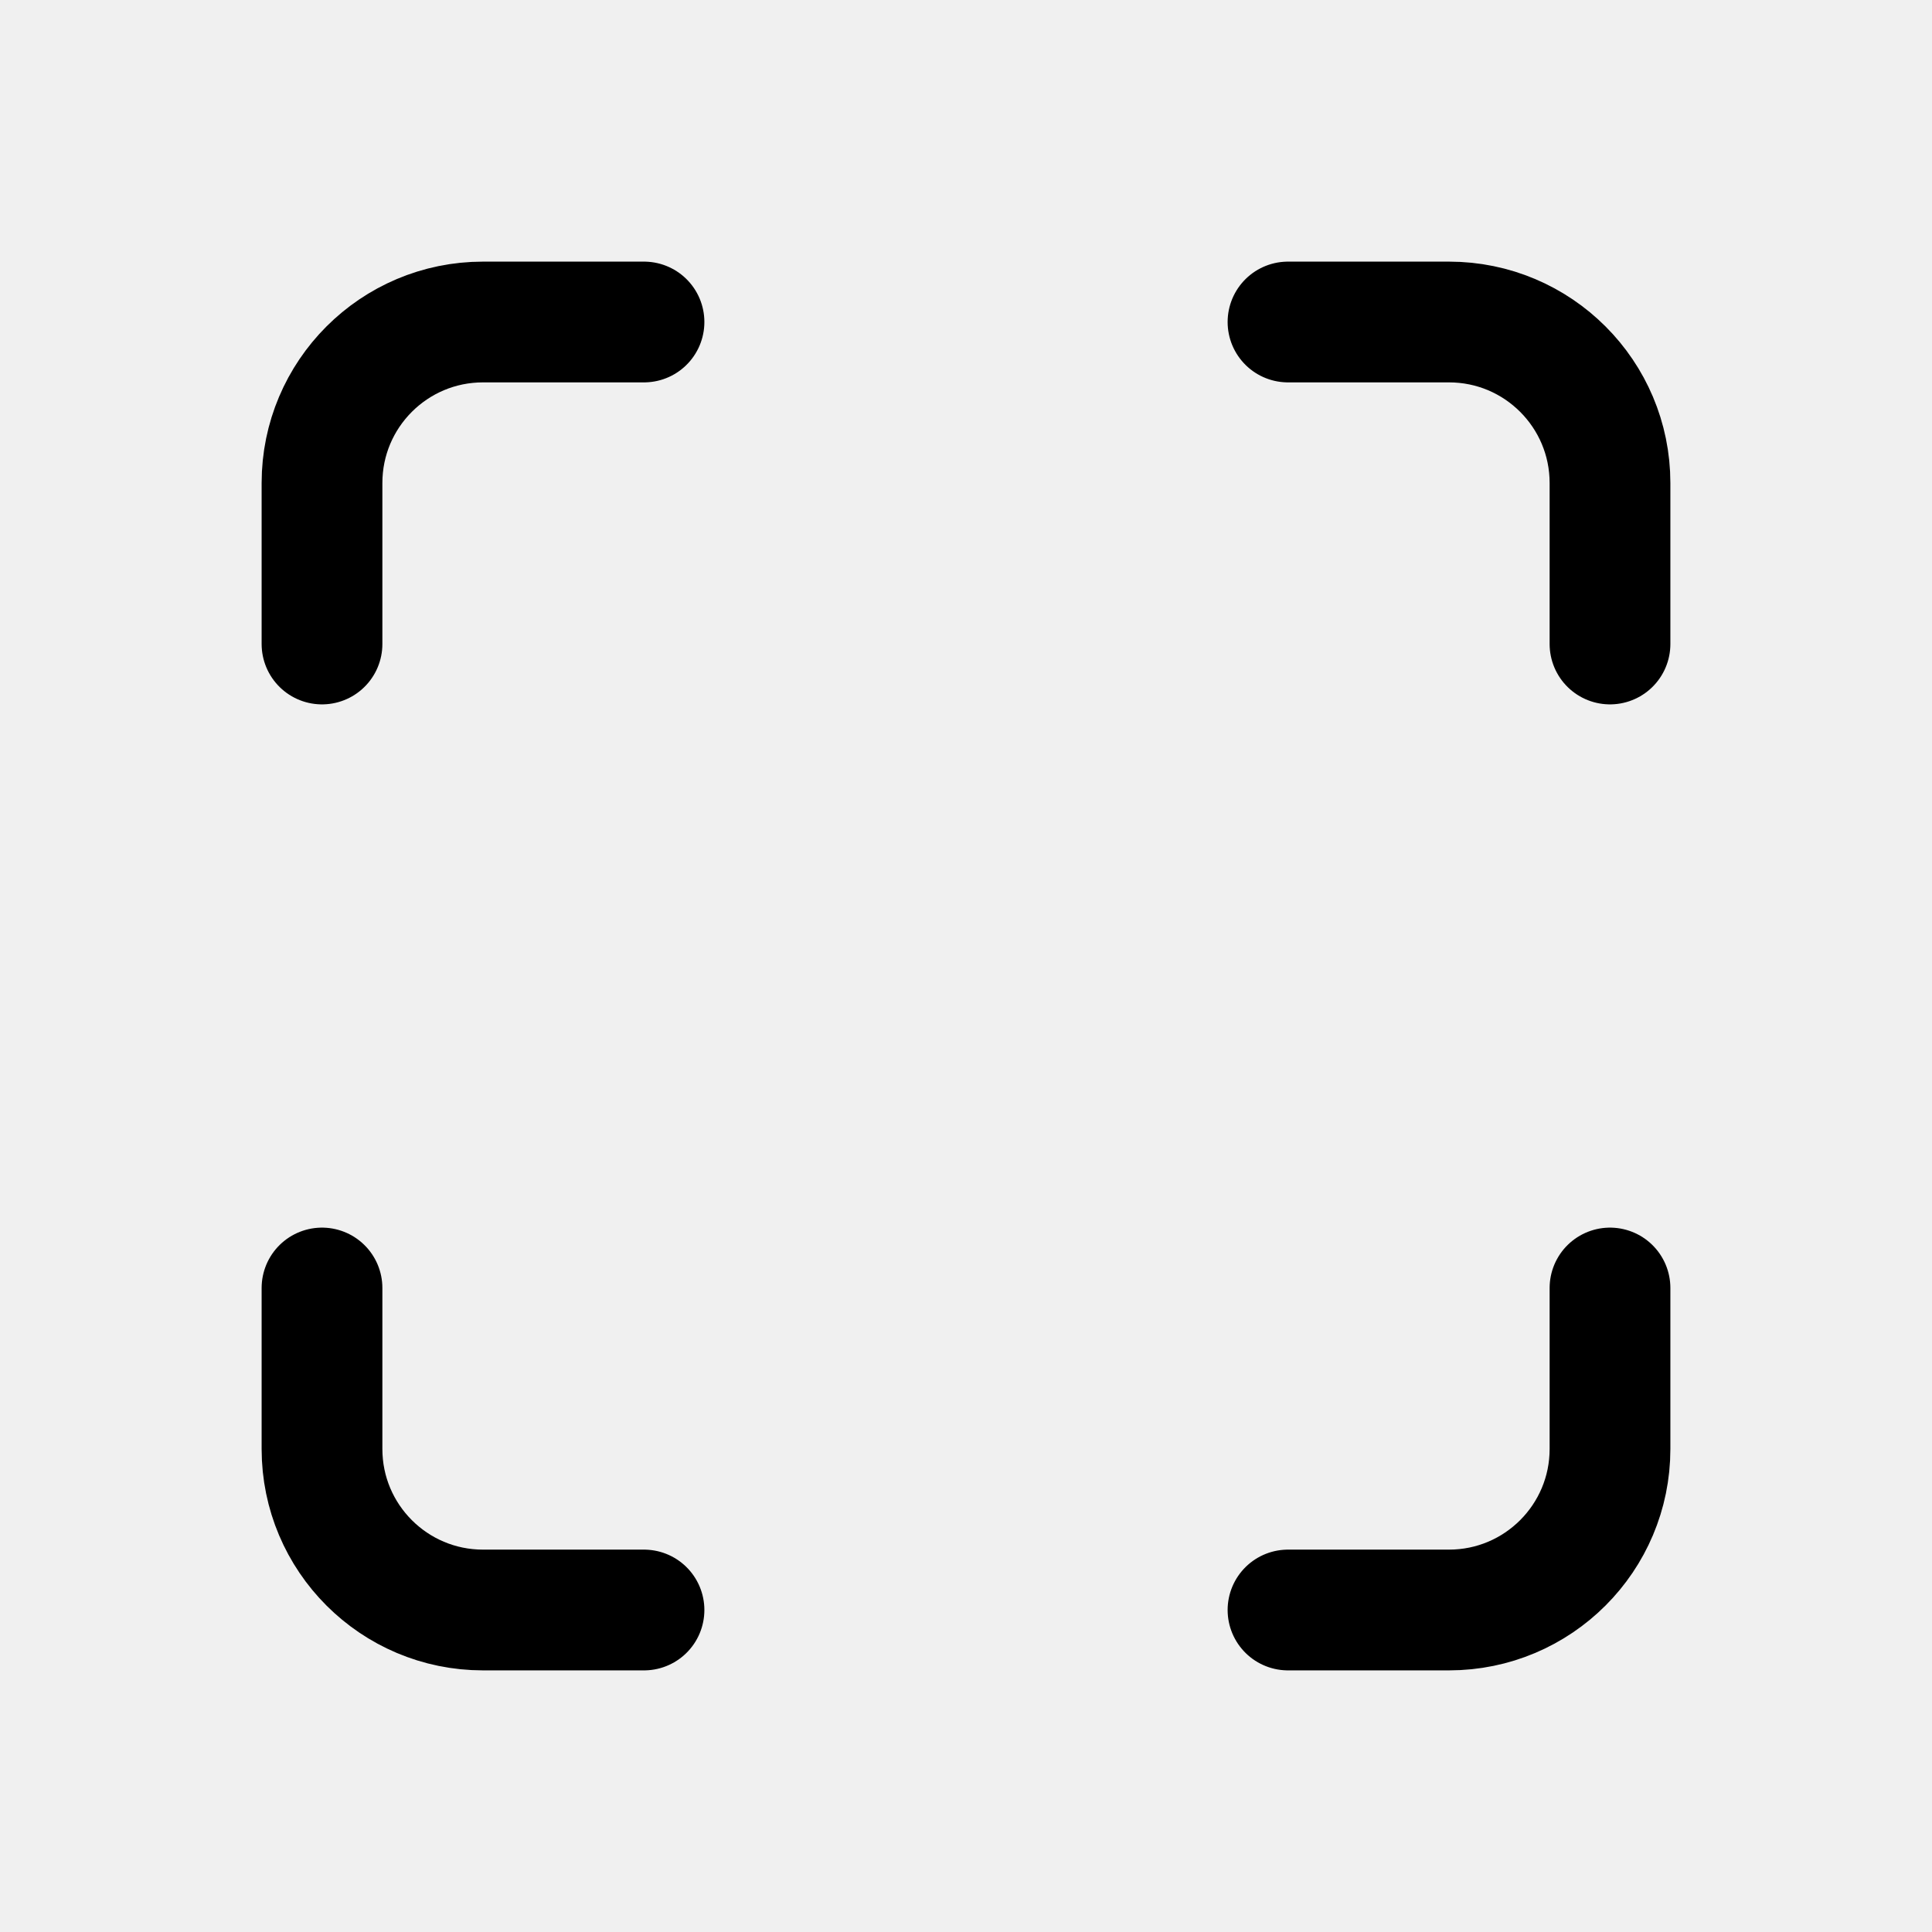
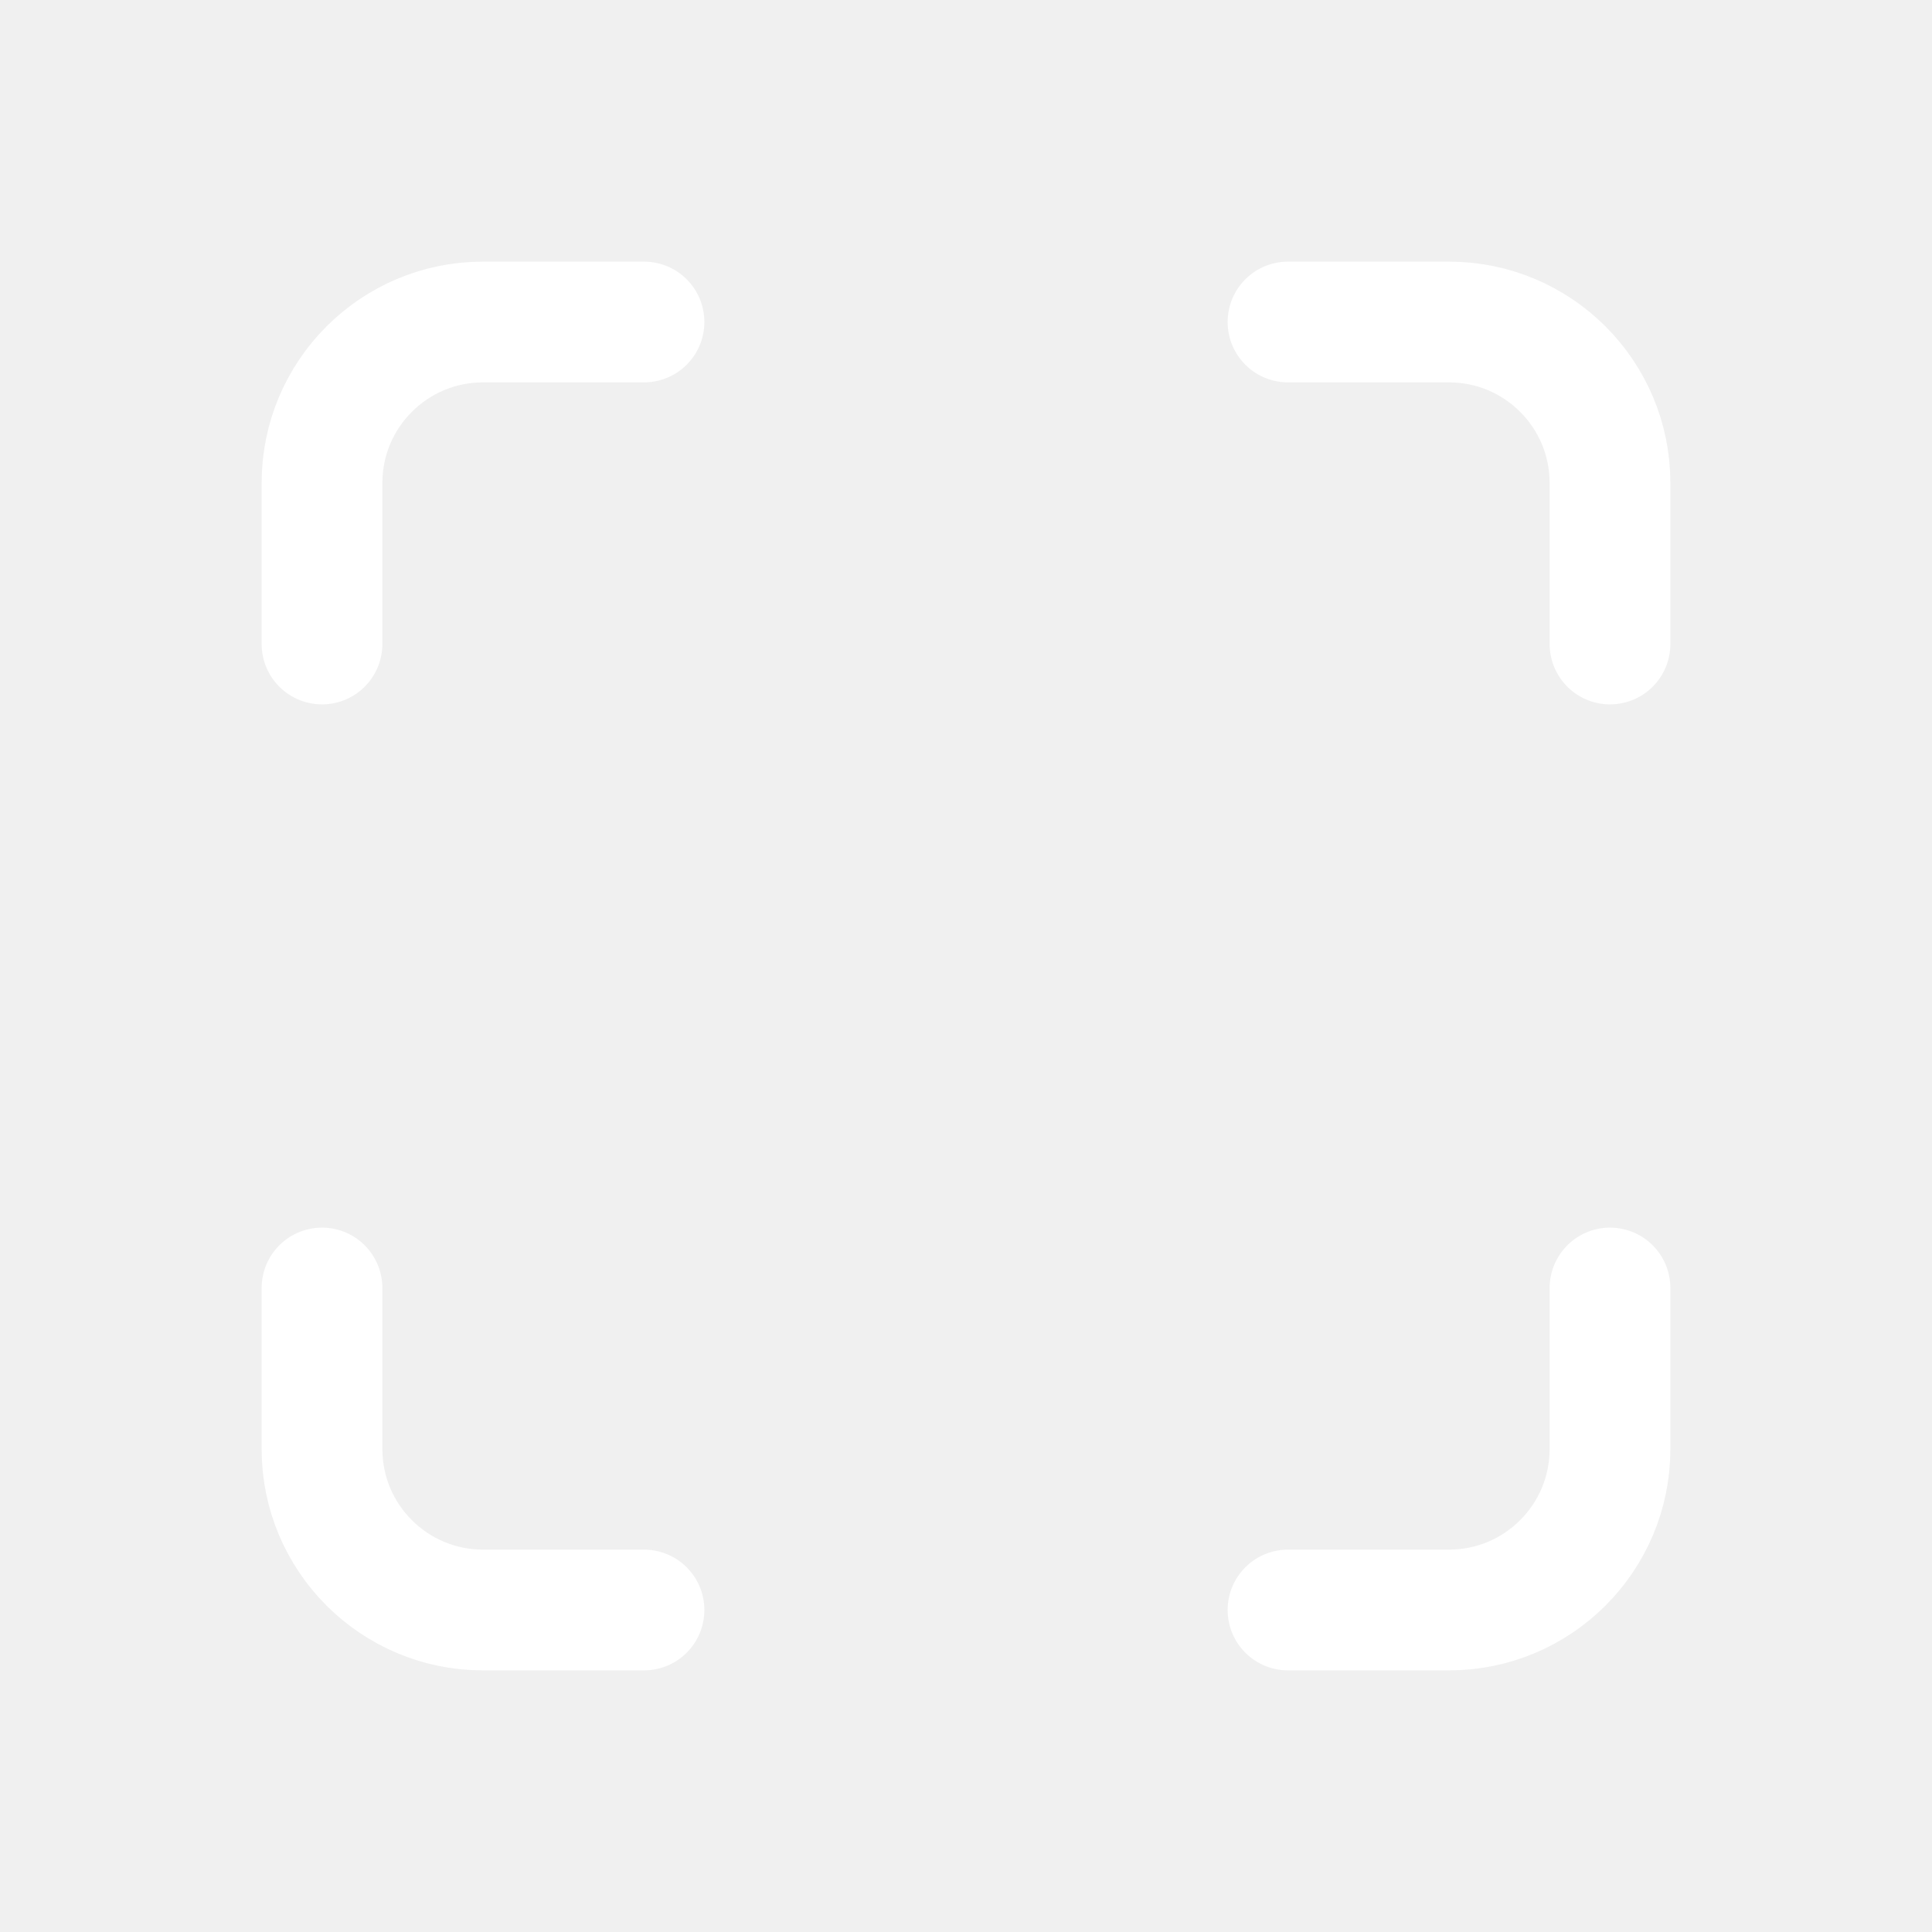
- <svg xmlns="http://www.w3.org/2000/svg" width="44" height="44" viewBox="0 0 24 24" stroke-width="1.5" stroke="currentColor" fill="none" stroke-linecap="round" stroke-linejoin="round">
+ <svg xmlns="http://www.w3.org/2000/svg" width="44" height="44" viewBox="0 0 24 24" stroke-width="1.5" stroke="white" fill="none" stroke-linecap="round" stroke-linejoin="round">
  <path stroke="none" d="M0 0h24v24H0z" fill="none" />
  <path d="M4 8v-2a2 2 0 0 1 2 -2h2" />
  <path d="M4 16v2a2 2 0 0 0 2 2h2" />
  <path d="M16 4h2a2 2 0 0 1 2 2v2" />
  <path d="M16 20h2a2 2 0 0 0 2 -2v-2" />
</svg>
